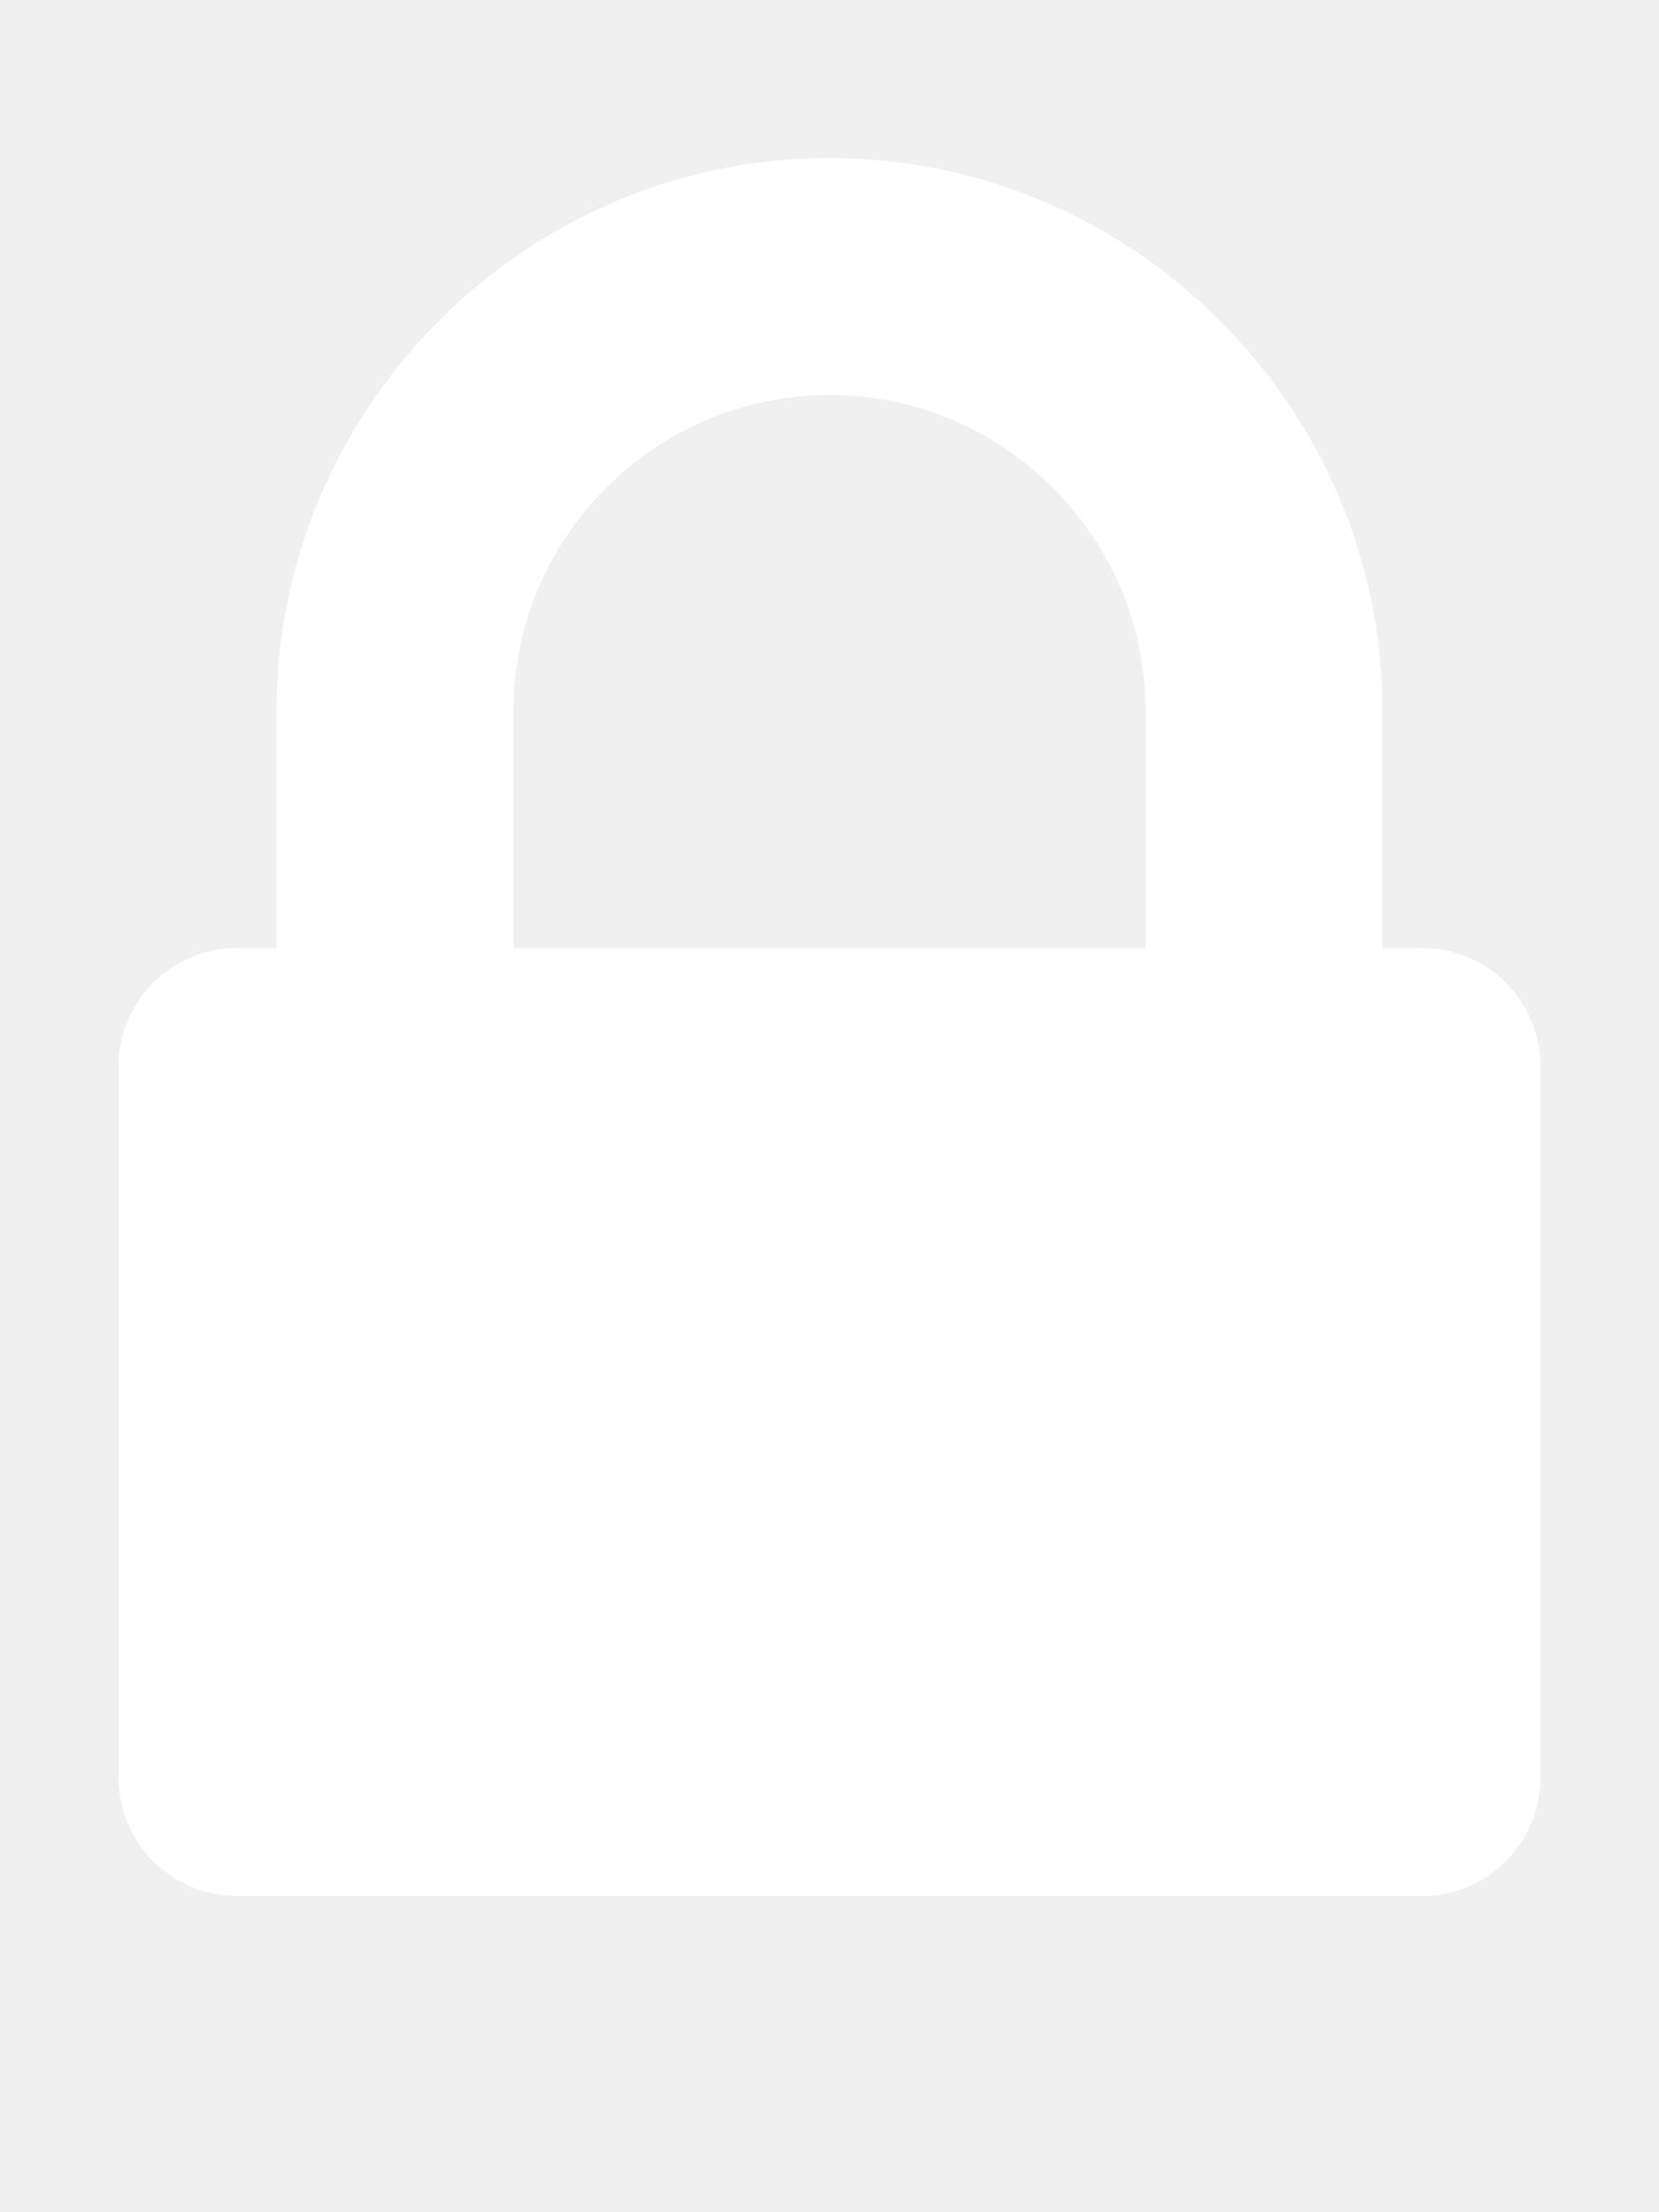
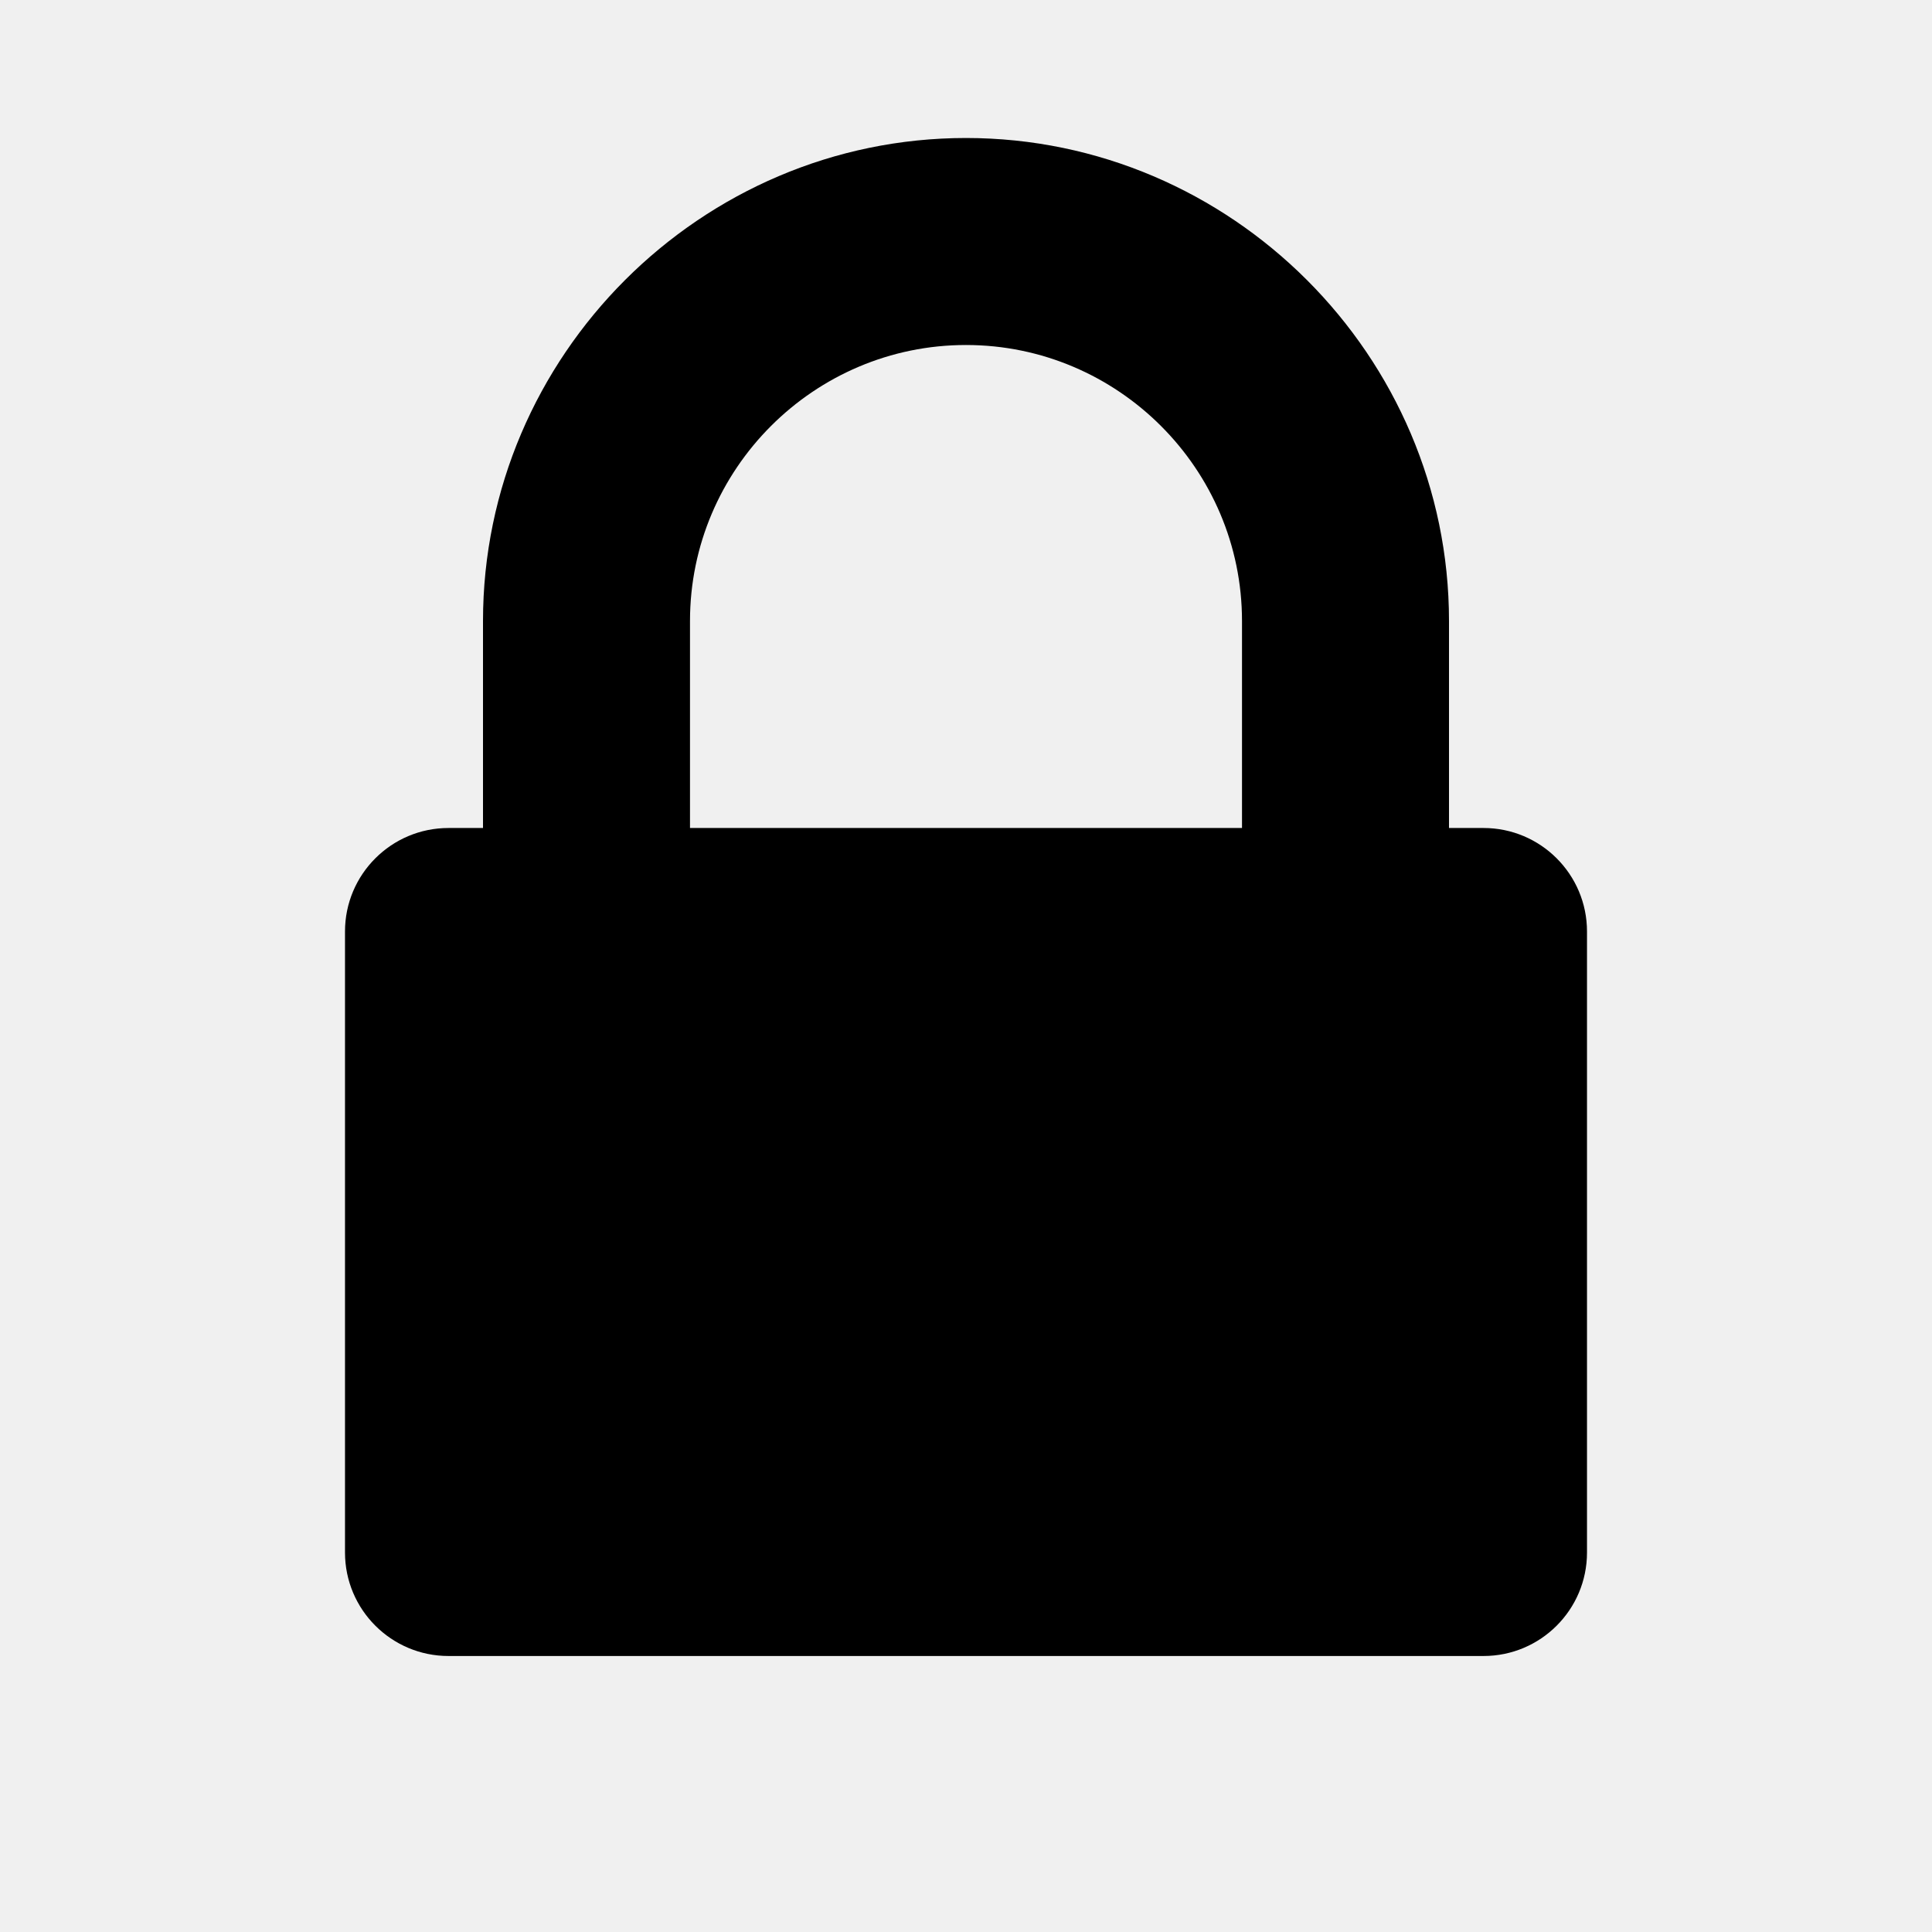
- <svg xmlns="http://www.w3.org/2000/svg" version="1.1" width="15" height="20" viewBox="0 0 288 448" fill="#fff">
+ <svg xmlns="http://www.w3.org/2000/svg" version="1.1" width="80" height="80" viewBox="0 0 288 448" fill="#000">
  <g id="icomoon-ignore">
</g>
  <path d="M80 192h128v-48c0-35.25-28.75-64-64-64s-64 28.75-64 64v48zM288 216v144c0 13.25-10.75 24-24 24h-240c-13.25 0-24-10.75-24-24v-144c0-13.25 10.75-24 24-24h8v-48c0-61.5 50.5-112 112-112s112 50.5 112 112v48h8c13.25 0 24 10.75 24 24z" />
</svg>
